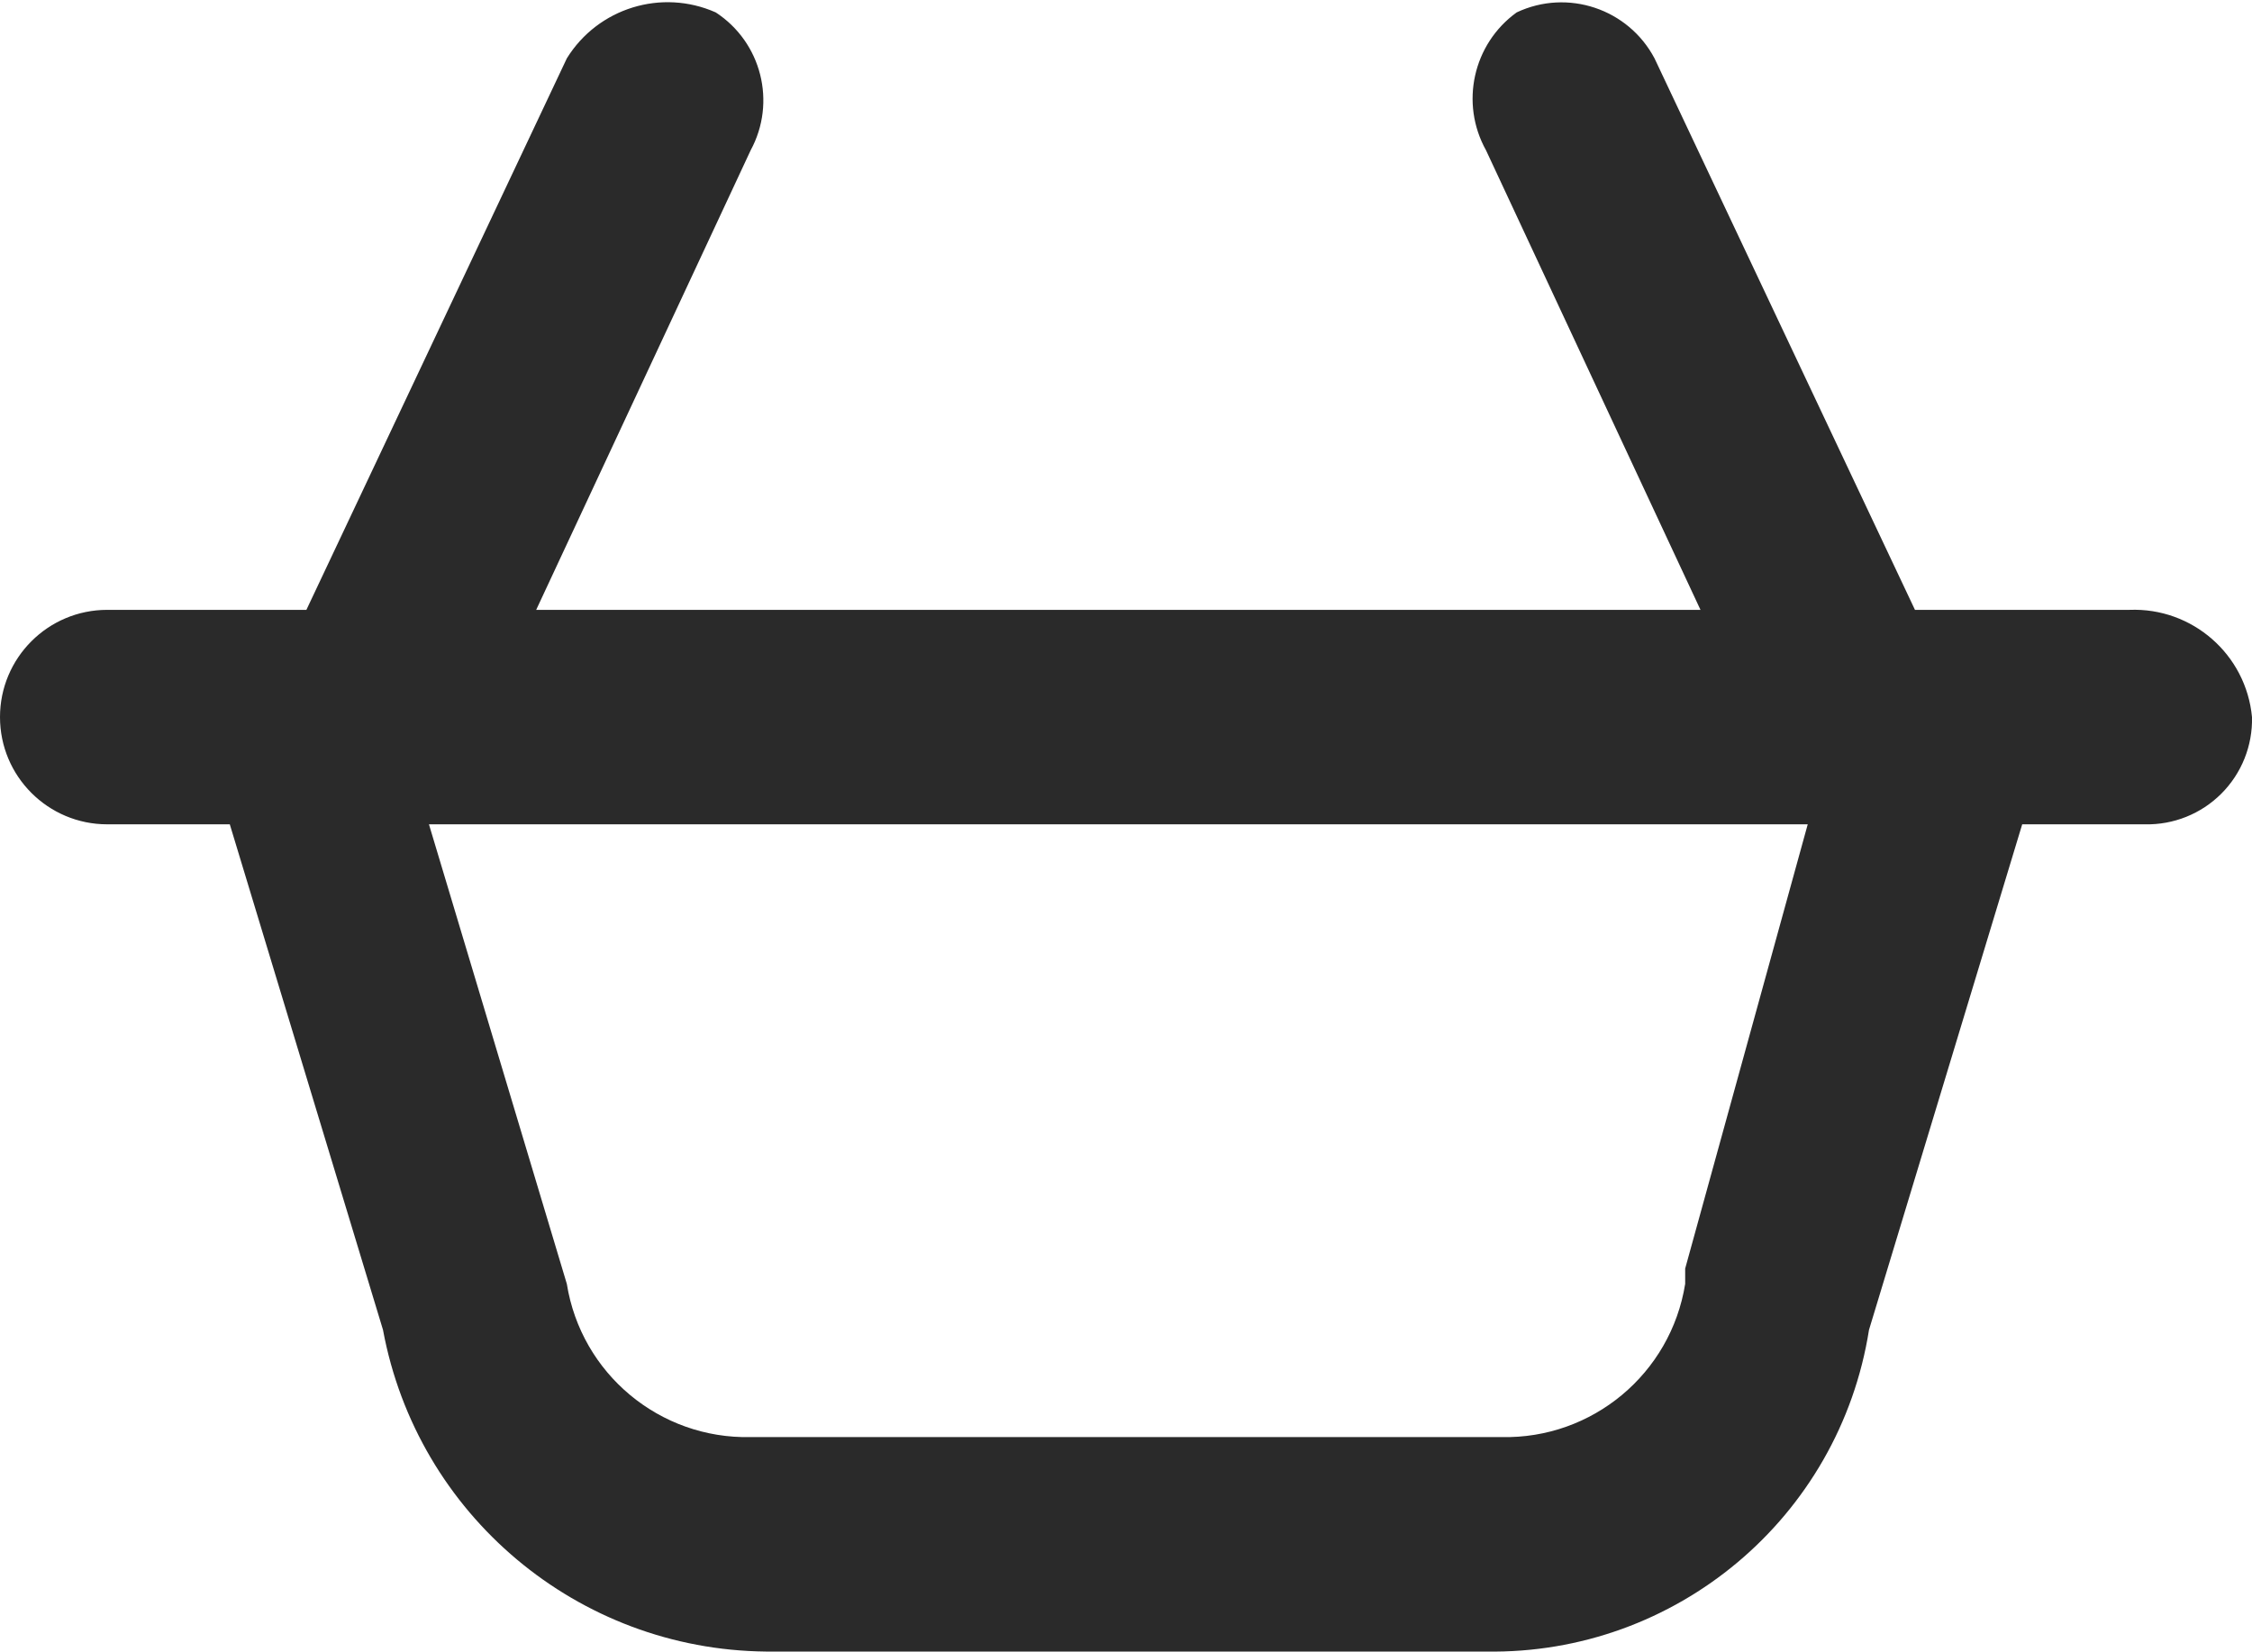
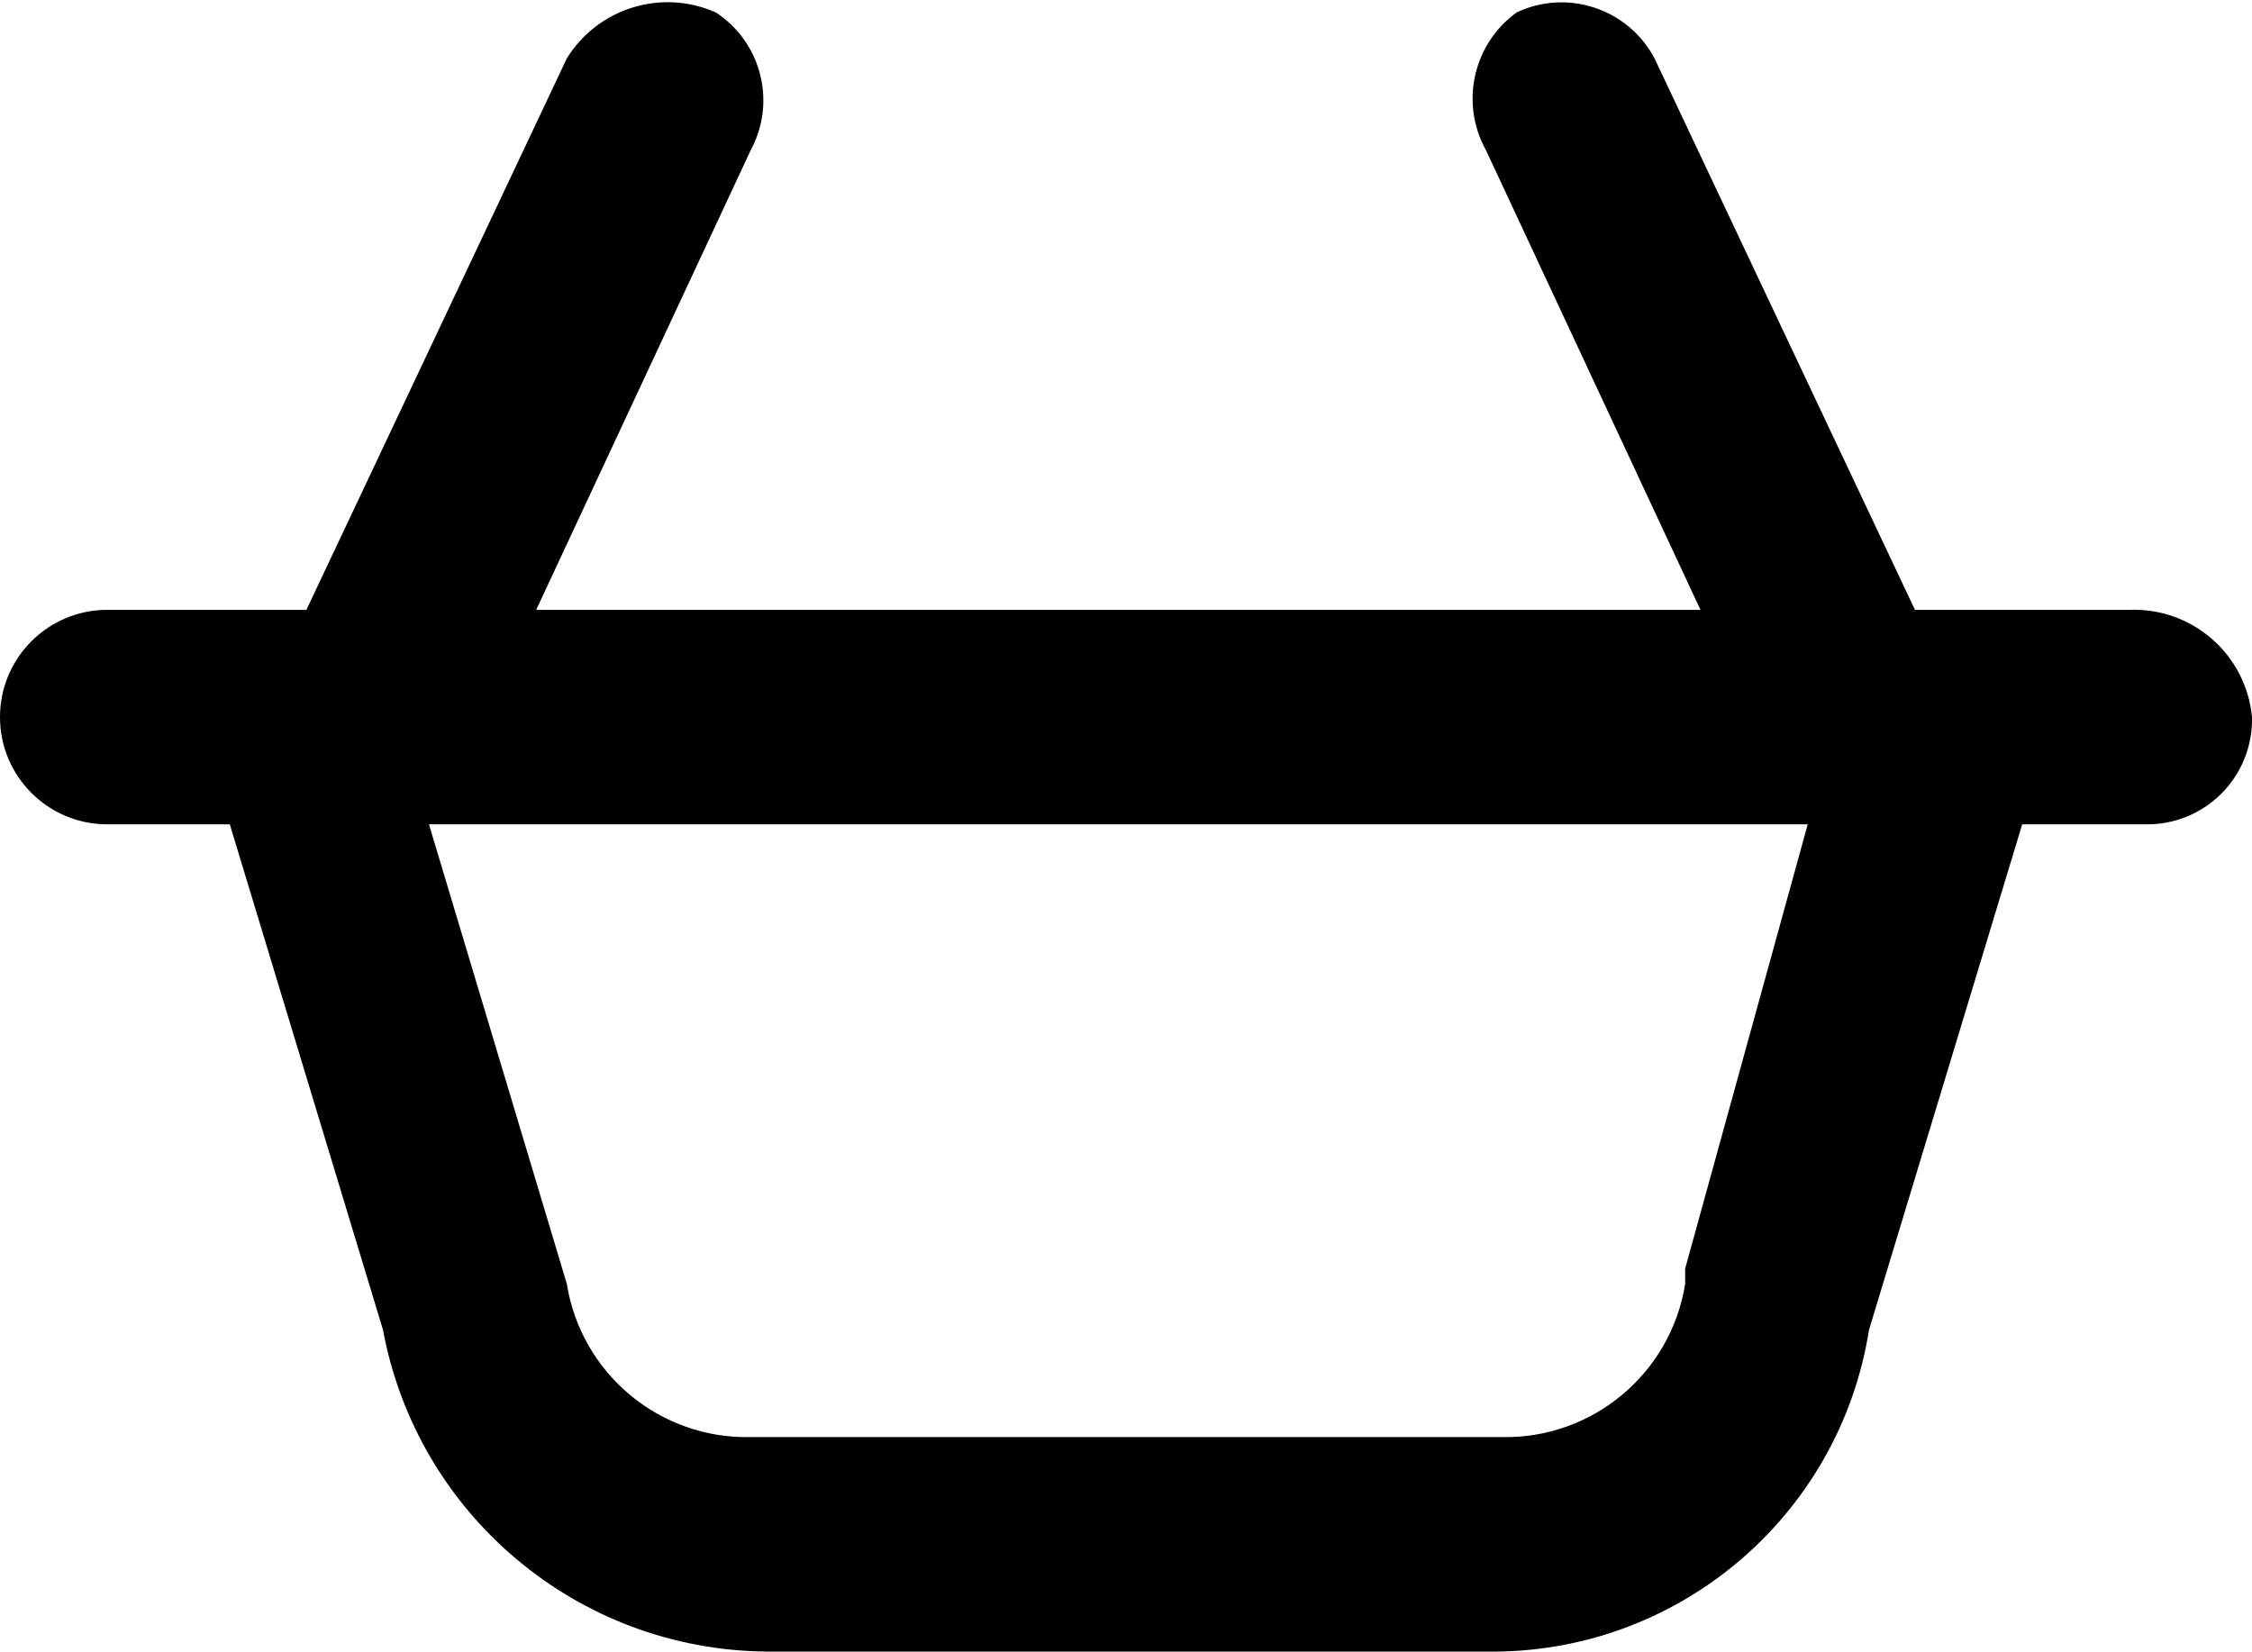
<svg xmlns="http://www.w3.org/2000/svg" width="14.7" height="10.781" viewBox="0 0 14.7 10.781">
-   <path id="svg" d="M13.9,4H12.5L10.8.4A.687.687,0,0,0,9.9.1a.694.694,0,0,0-.2.9l1.4,3H3.5L4.9,1A.685.685,0,0,0,4.672.1.774.774,0,0,0,3.7.4L2,4H.7a.7.7,0,1,0,0,1.4h.8l1,3.3A2.568,2.568,0,0,0,5,10.8H9.7a2.489,2.489,0,0,0,2.5-2.1l1-3.3H14a.684.684,0,0,0,.7-.7A.773.773,0,0,0,13.9,4ZM11.8,5.4,11,8.3v.1a1.188,1.188,0,0,1-1.2,1H4.9a1.188,1.188,0,0,1-1.2-1l-.9-3Z" transform="translate(0 -0.019)" fill="#2a2a2a" />
+   <path id="svg" d="M13.9,4H12.5L10.8.4A.687.687,0,0,0,9.9.1a.694.694,0,0,0-.2.9l1.4,3H3.5L4.9,1A.685.685,0,0,0,4.672.1.774.774,0,0,0,3.7.4L2,4H.7a.7.7,0,1,0,0,1.4h.8l1,3.3A2.568,2.568,0,0,0,5,10.8H9.7a2.489,2.489,0,0,0,2.5-2.1l1-3.3H14a.684.684,0,0,0,.7-.7A.773.773,0,0,0,13.9,4ZM11.8,5.4,11,8.3v.1a1.188,1.188,0,0,1-1.2,1H4.9a1.188,1.188,0,0,1-1.2-1l-.9-3Z" transform="translate(0 -0.019)" />
</svg>
